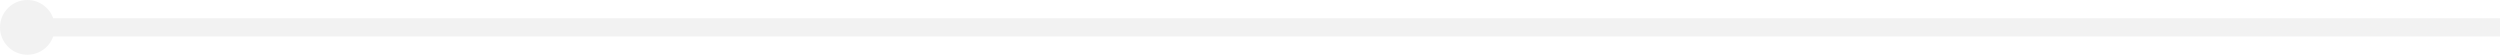
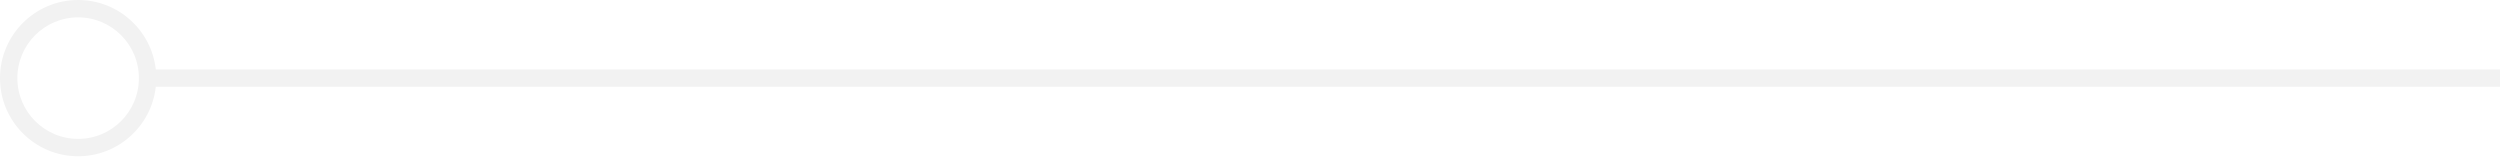
- <svg xmlns="http://www.w3.org/2000/svg" width="137" height="3" viewBox="0 0 137 3" fill="none">
-   <path fill-rule="evenodd" clip-rule="evenodd" d="M2.915 2C2.709 2.583 2.153 3 1.5 3C0.672 3 0 2.328 0 1.5C0 0.672 0.672 0 1.5 0C2.153 0 2.709 0.417 2.915 1H137V2H2.915Z" fill="#F2F2F2" />
+ <svg xmlns="http://www.w3.org/2000/svg" width="144" height="9" viewBox="0 0 144 9" fill="none">
+   <path fill-rule="evenodd" clip-rule="evenodd" d="M8 4.5C8 6.433 6.433 8 4.5 8C2.567 8 1 6.433 1 4.5C1 2.567 2.567 1 4.5 1C6.433 1 8 2.567 8 4.5ZM8.973 4C8.724 1.75 6.816 0 4.5 0C2.015 0 0 2.015 0 4.5C0 6.985 2.015 9 4.5 9C6.816 9 8.724 7.25 8.973 5H144V4H8.973Z" fill="#F2F2F2" />
</svg>
